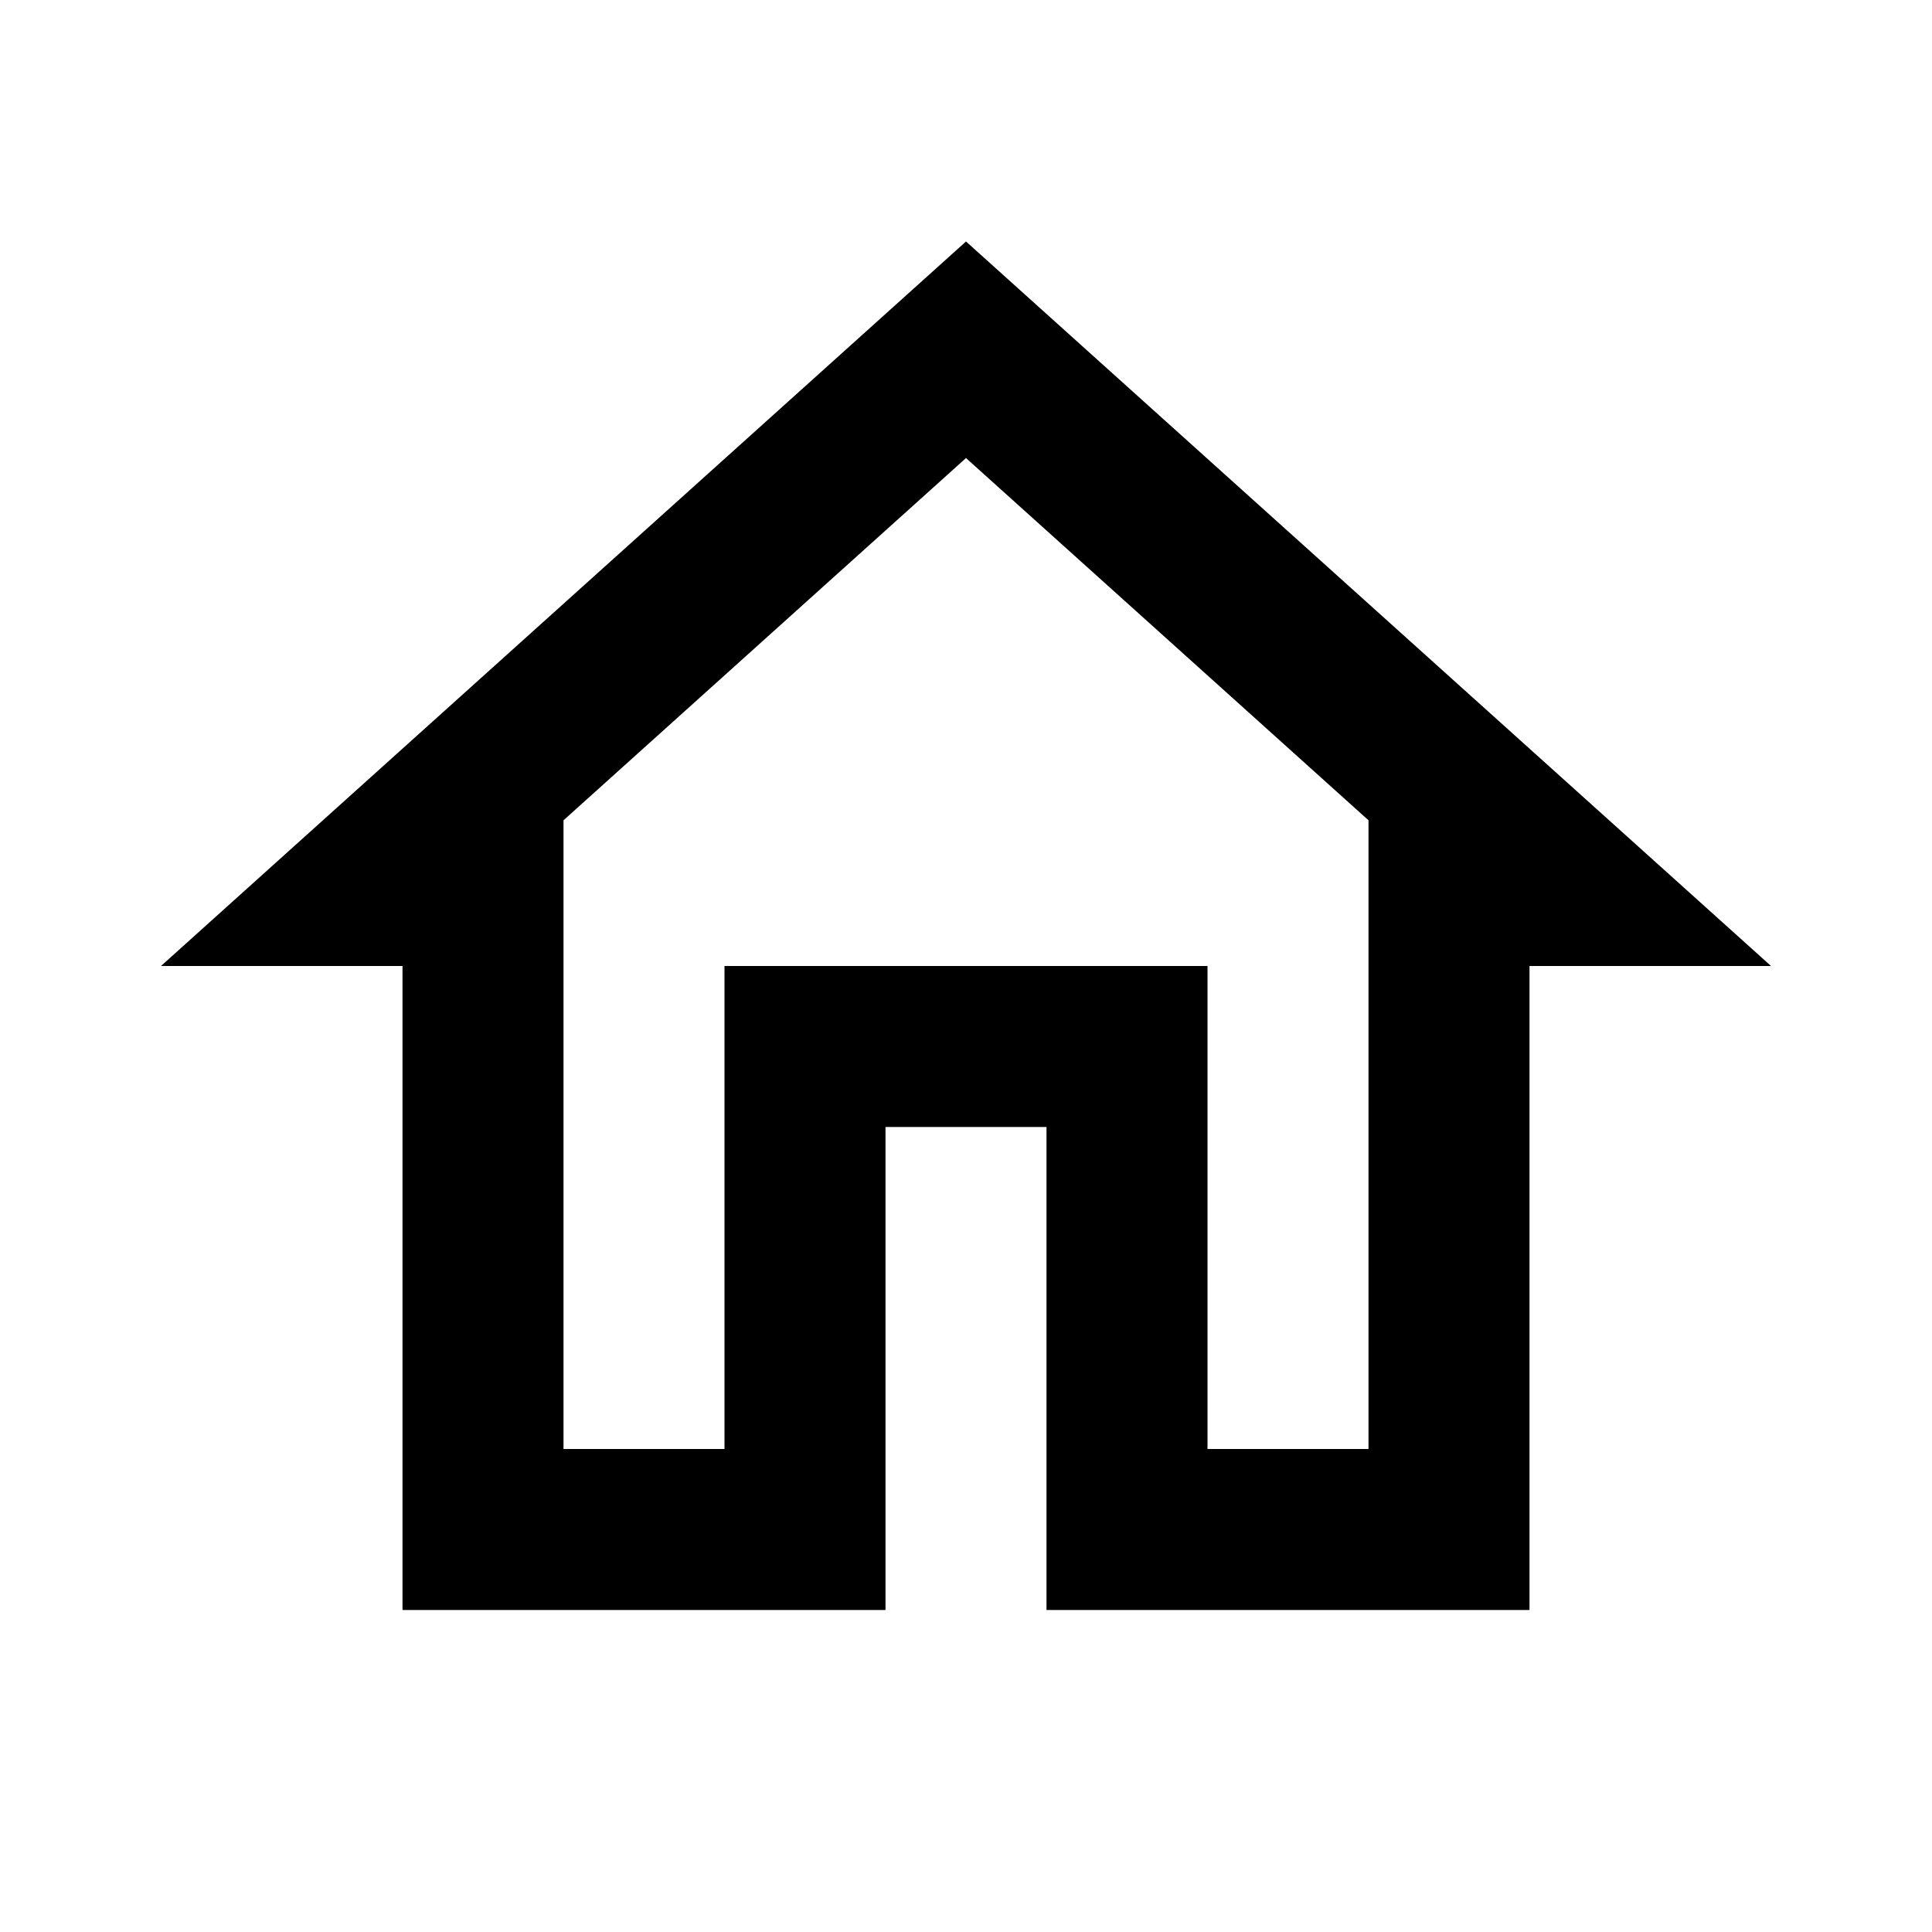
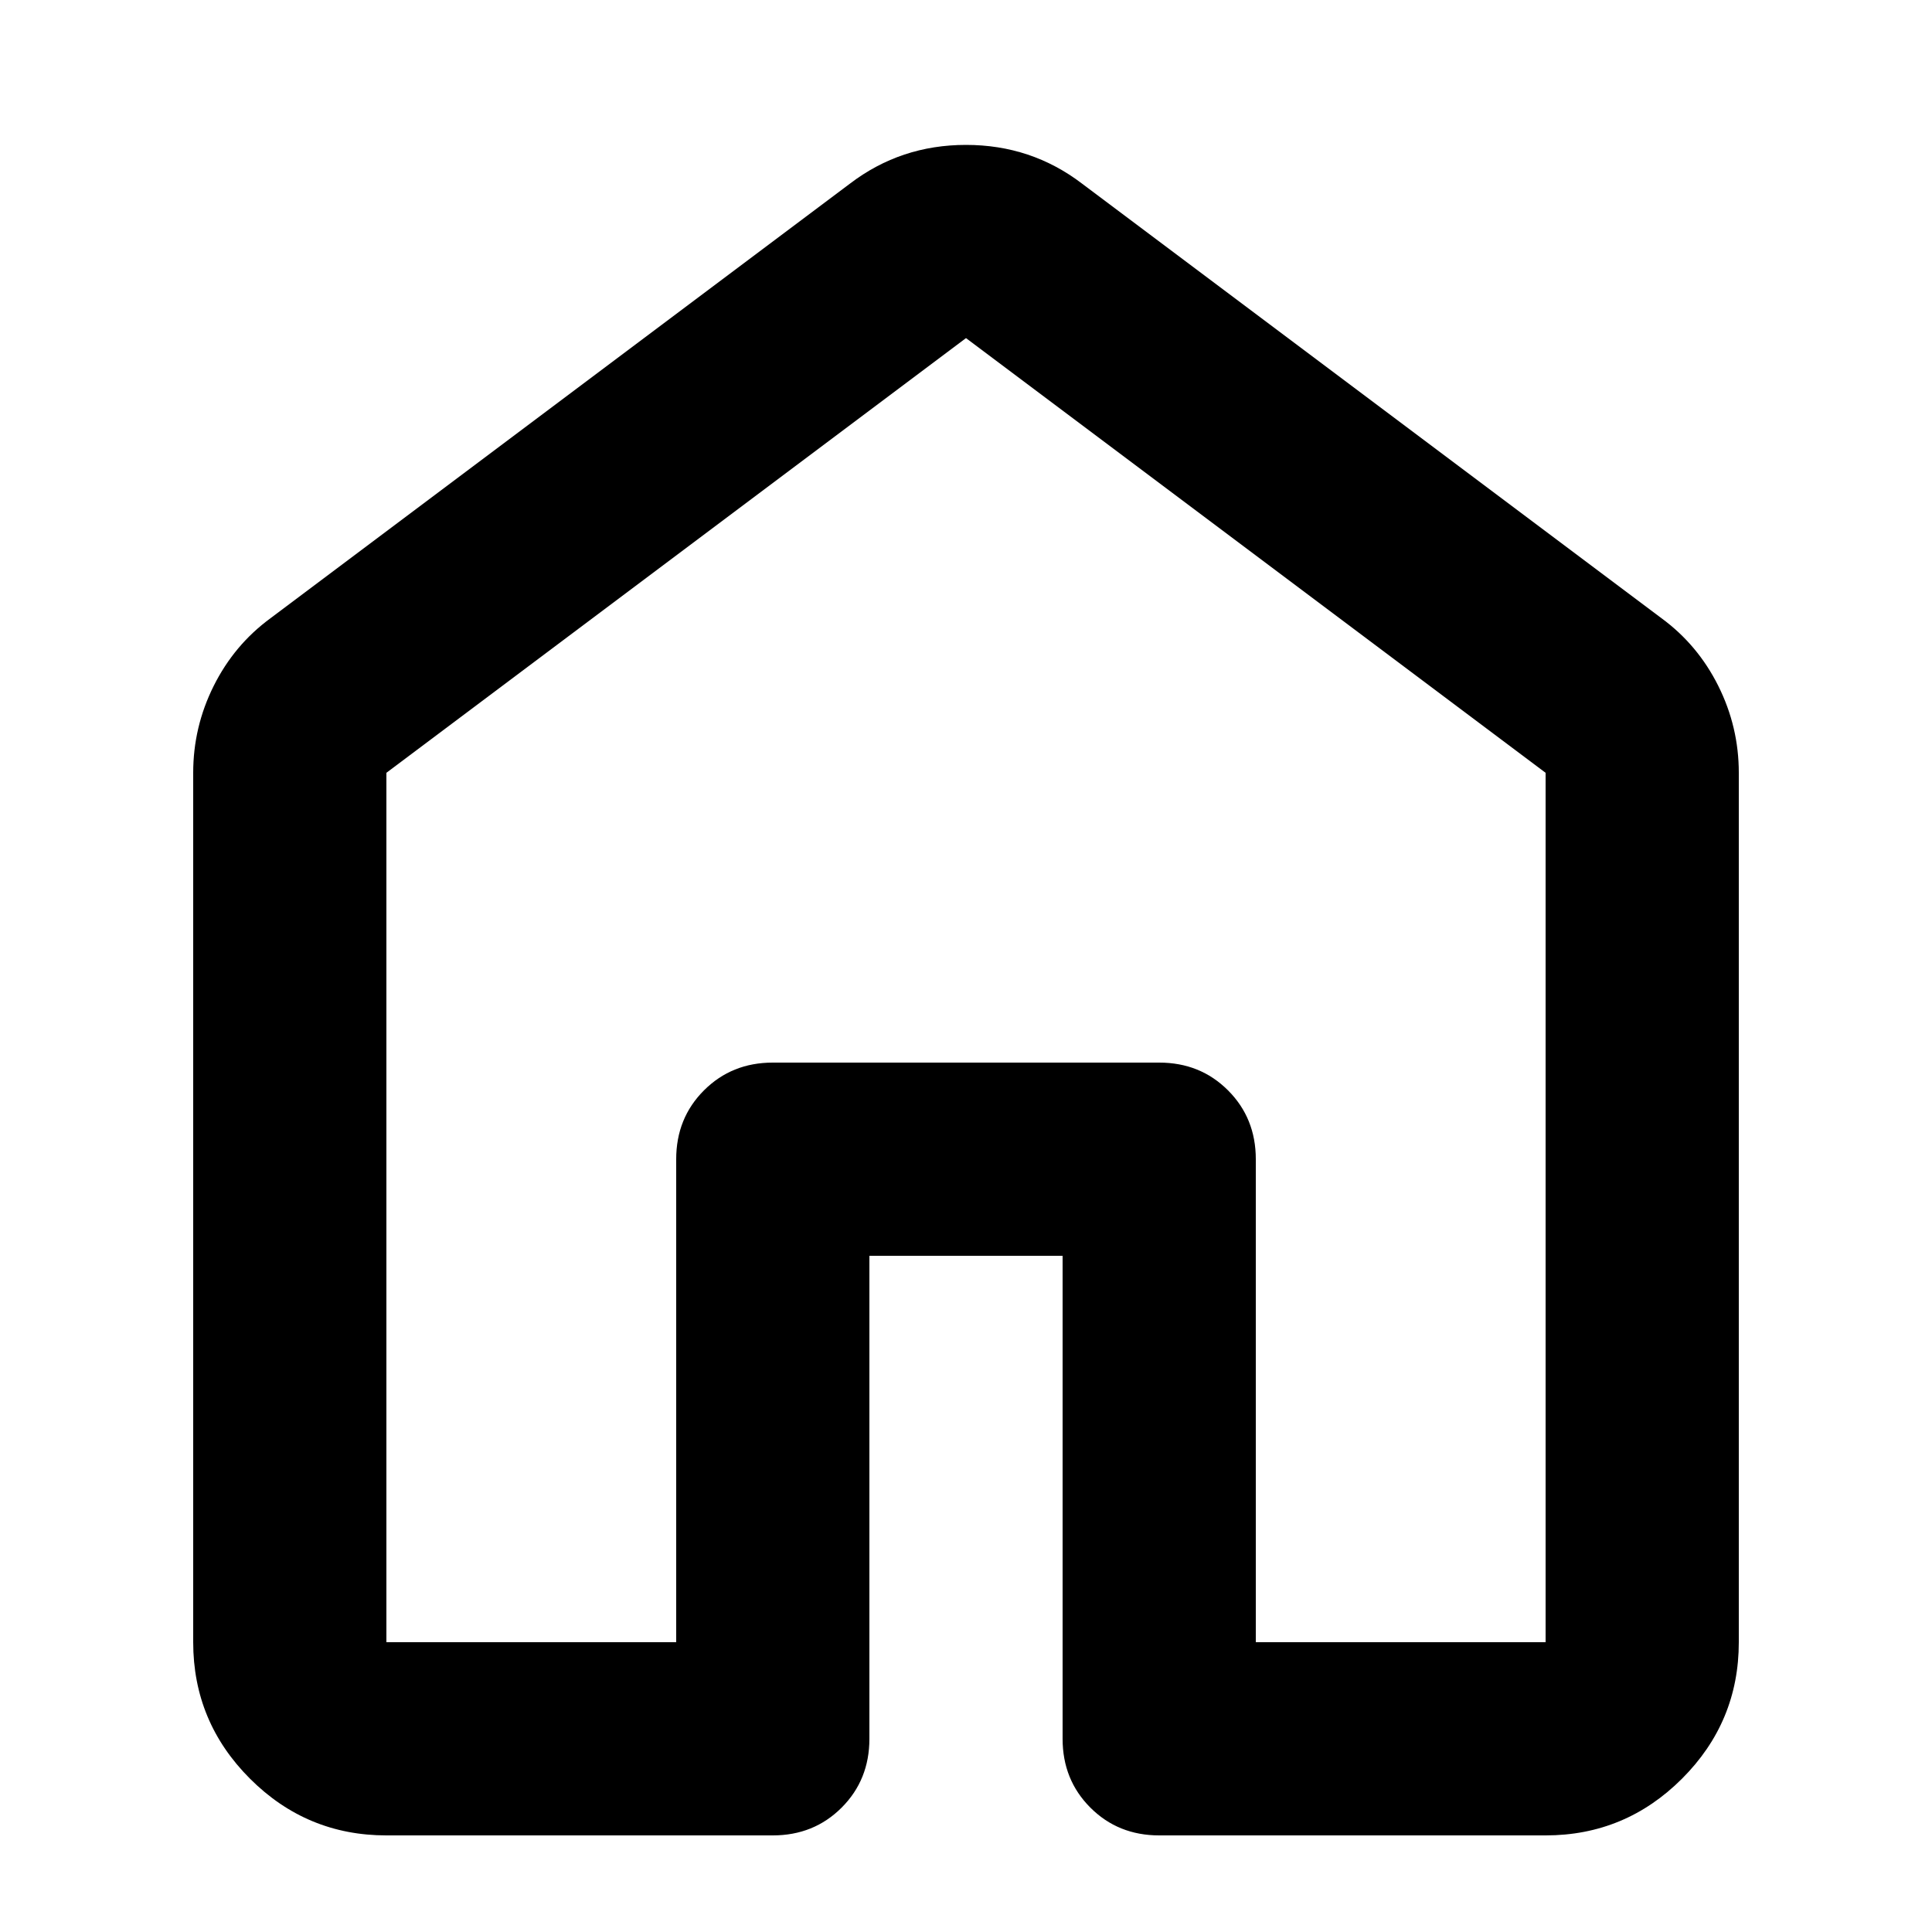
- <svg xmlns="http://www.w3.org/2000/svg" height="24" viewBox="0 0 24 24" width="24">
-   <path d="M0 0h24v24H0V0z" fill="none" />
-   <path d="M12 5.69l5 4.5V18h-2v-6H9v6H7v-7.81l5-4.5M12 3L2 12h3v8h6v-6h2v6h6v-8h3L12 3z" />
+ <svg xmlns="http://www.w3.org/2000/svg" width="24" height="24" viewBox="80 -880 800 800">
+   <path d="M240-200h120v-200q0-17 11.5-28.5T400-440h160q17 0 28.5 11.5T600-400v200h120v-360L480-740 240-560v360Zm-80 0v-360q0-19 8.5-36t23.5-28l240-180q21-16 48-16t48 16l240 180q15 11 23.5 28t8.5 36v360q0 33-23.5 56.5T720-120H560q-17 0-28.5-11.5T520-160v-200h-80v200q0 17-11.5 28.5T400-120H240q-33 0-56.5-23.5T160-200Zm320-270Z" />
</svg>
